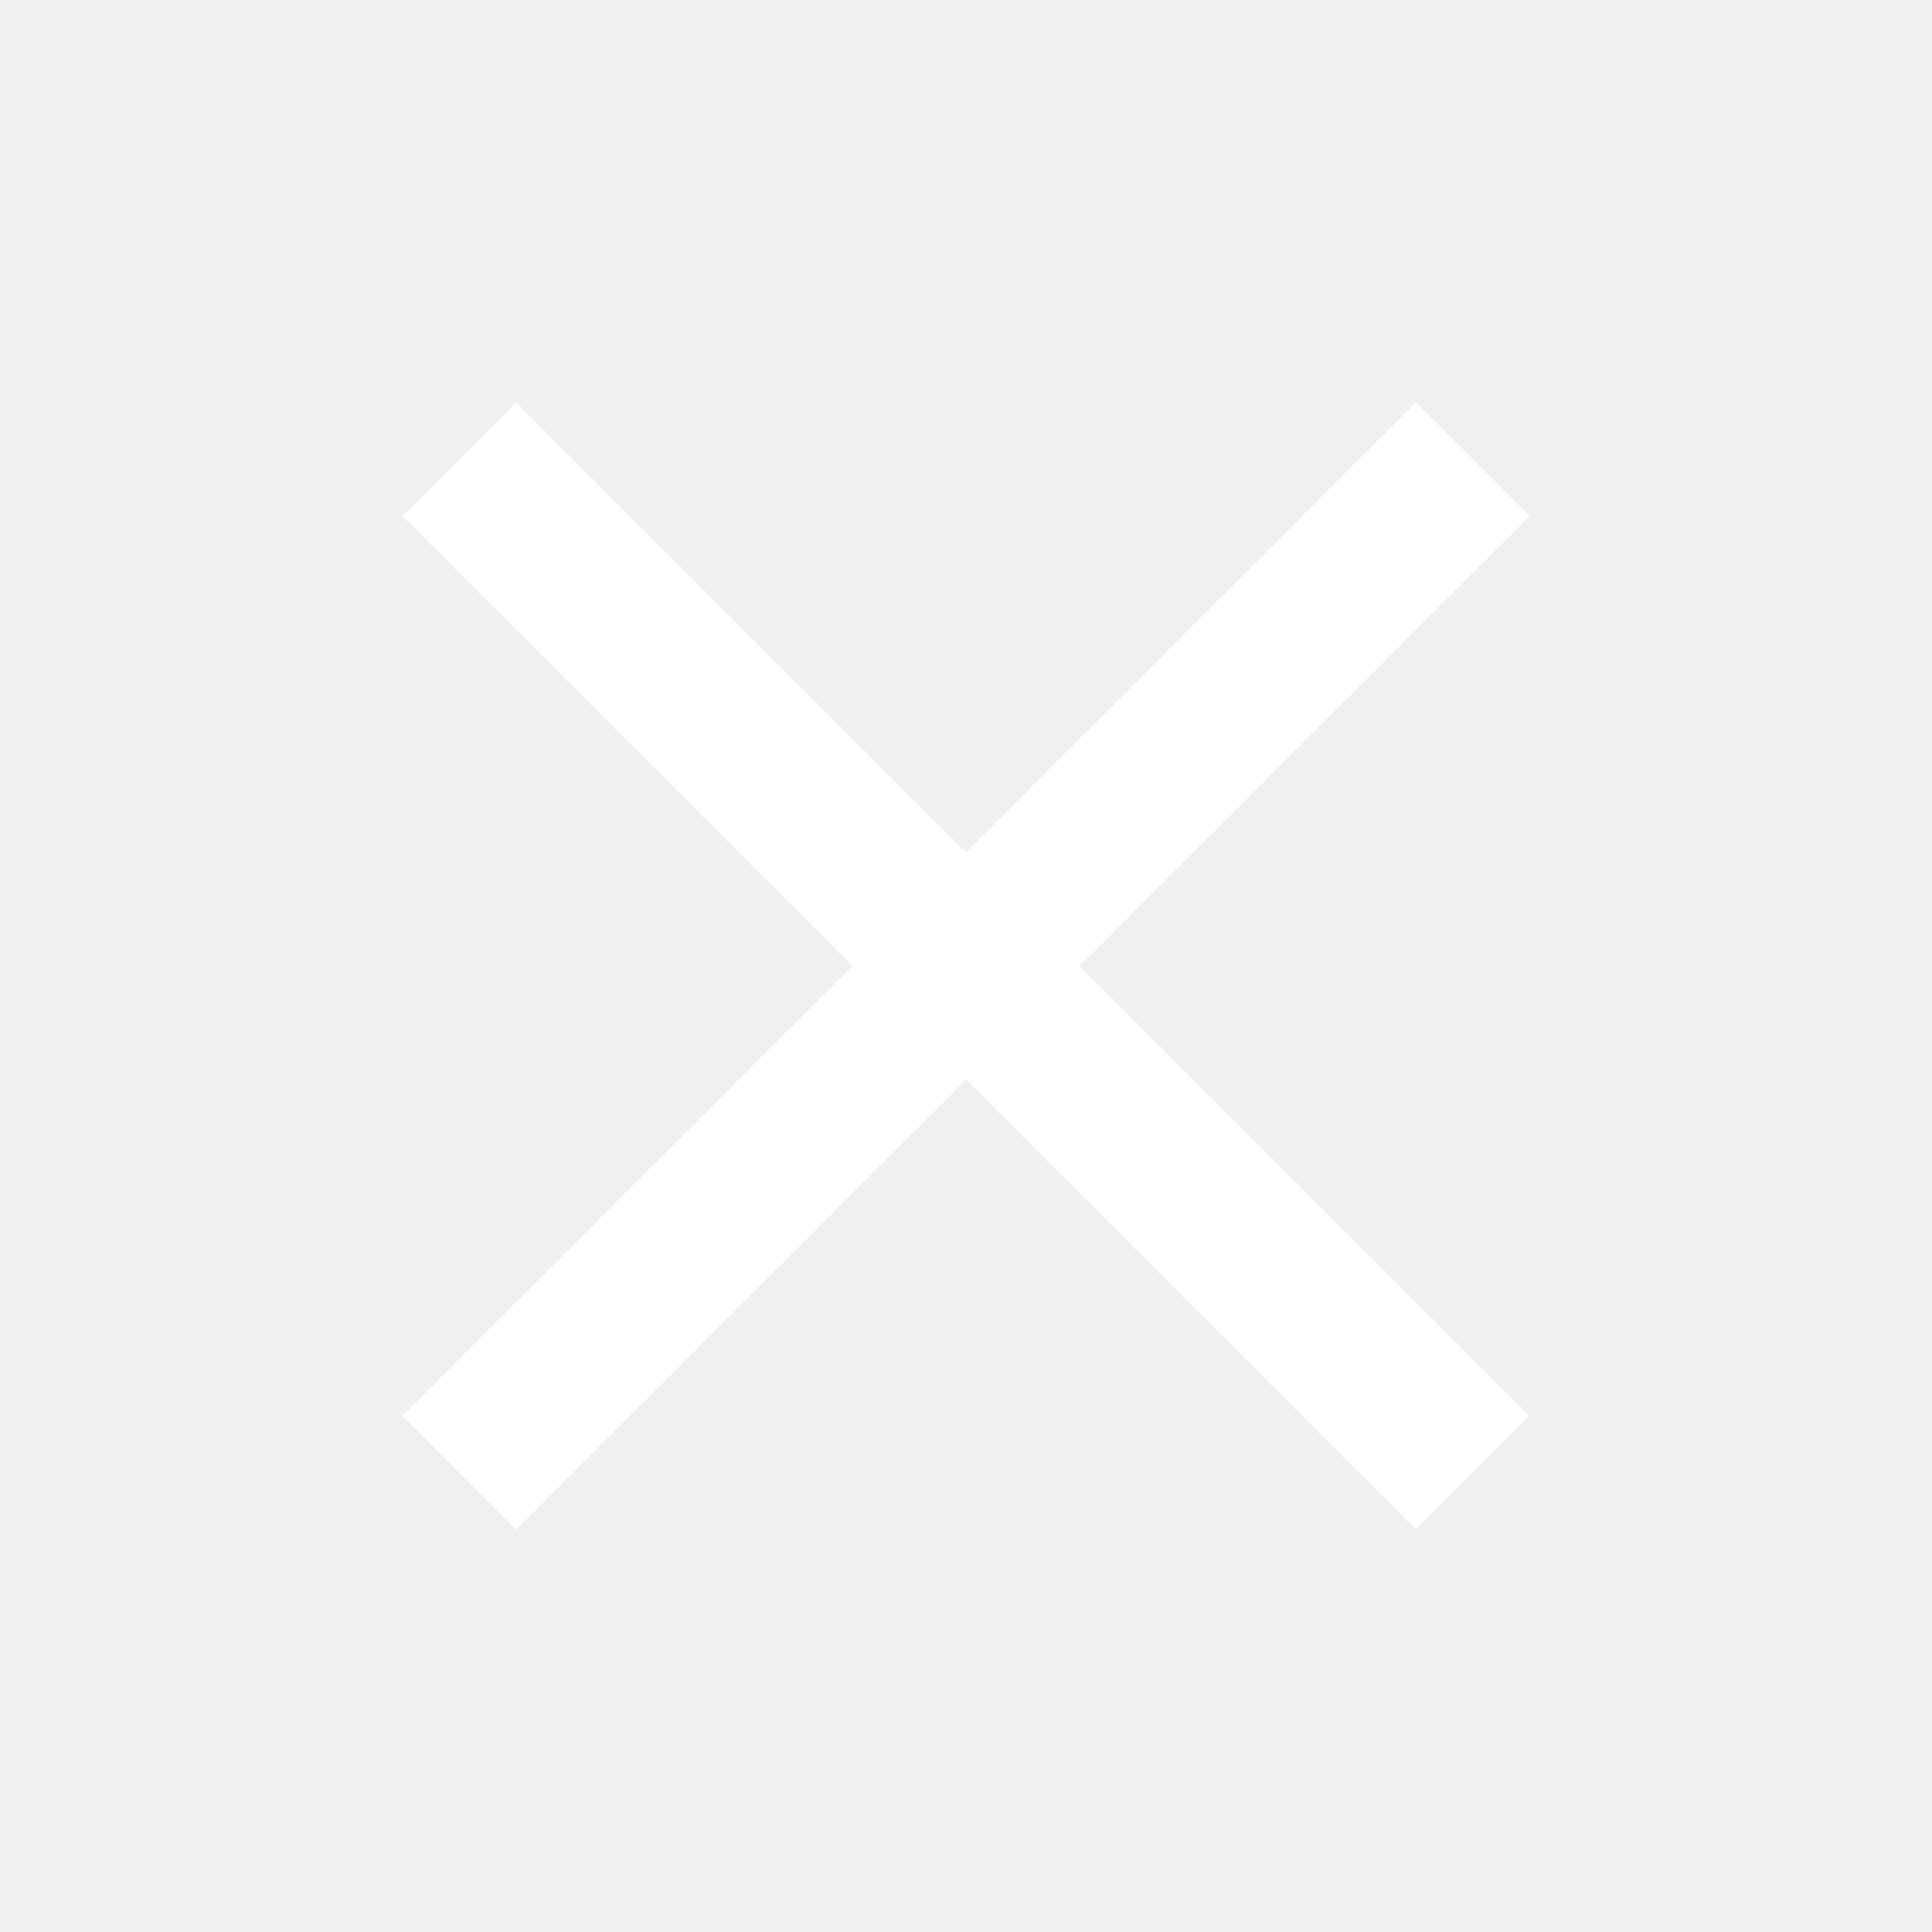
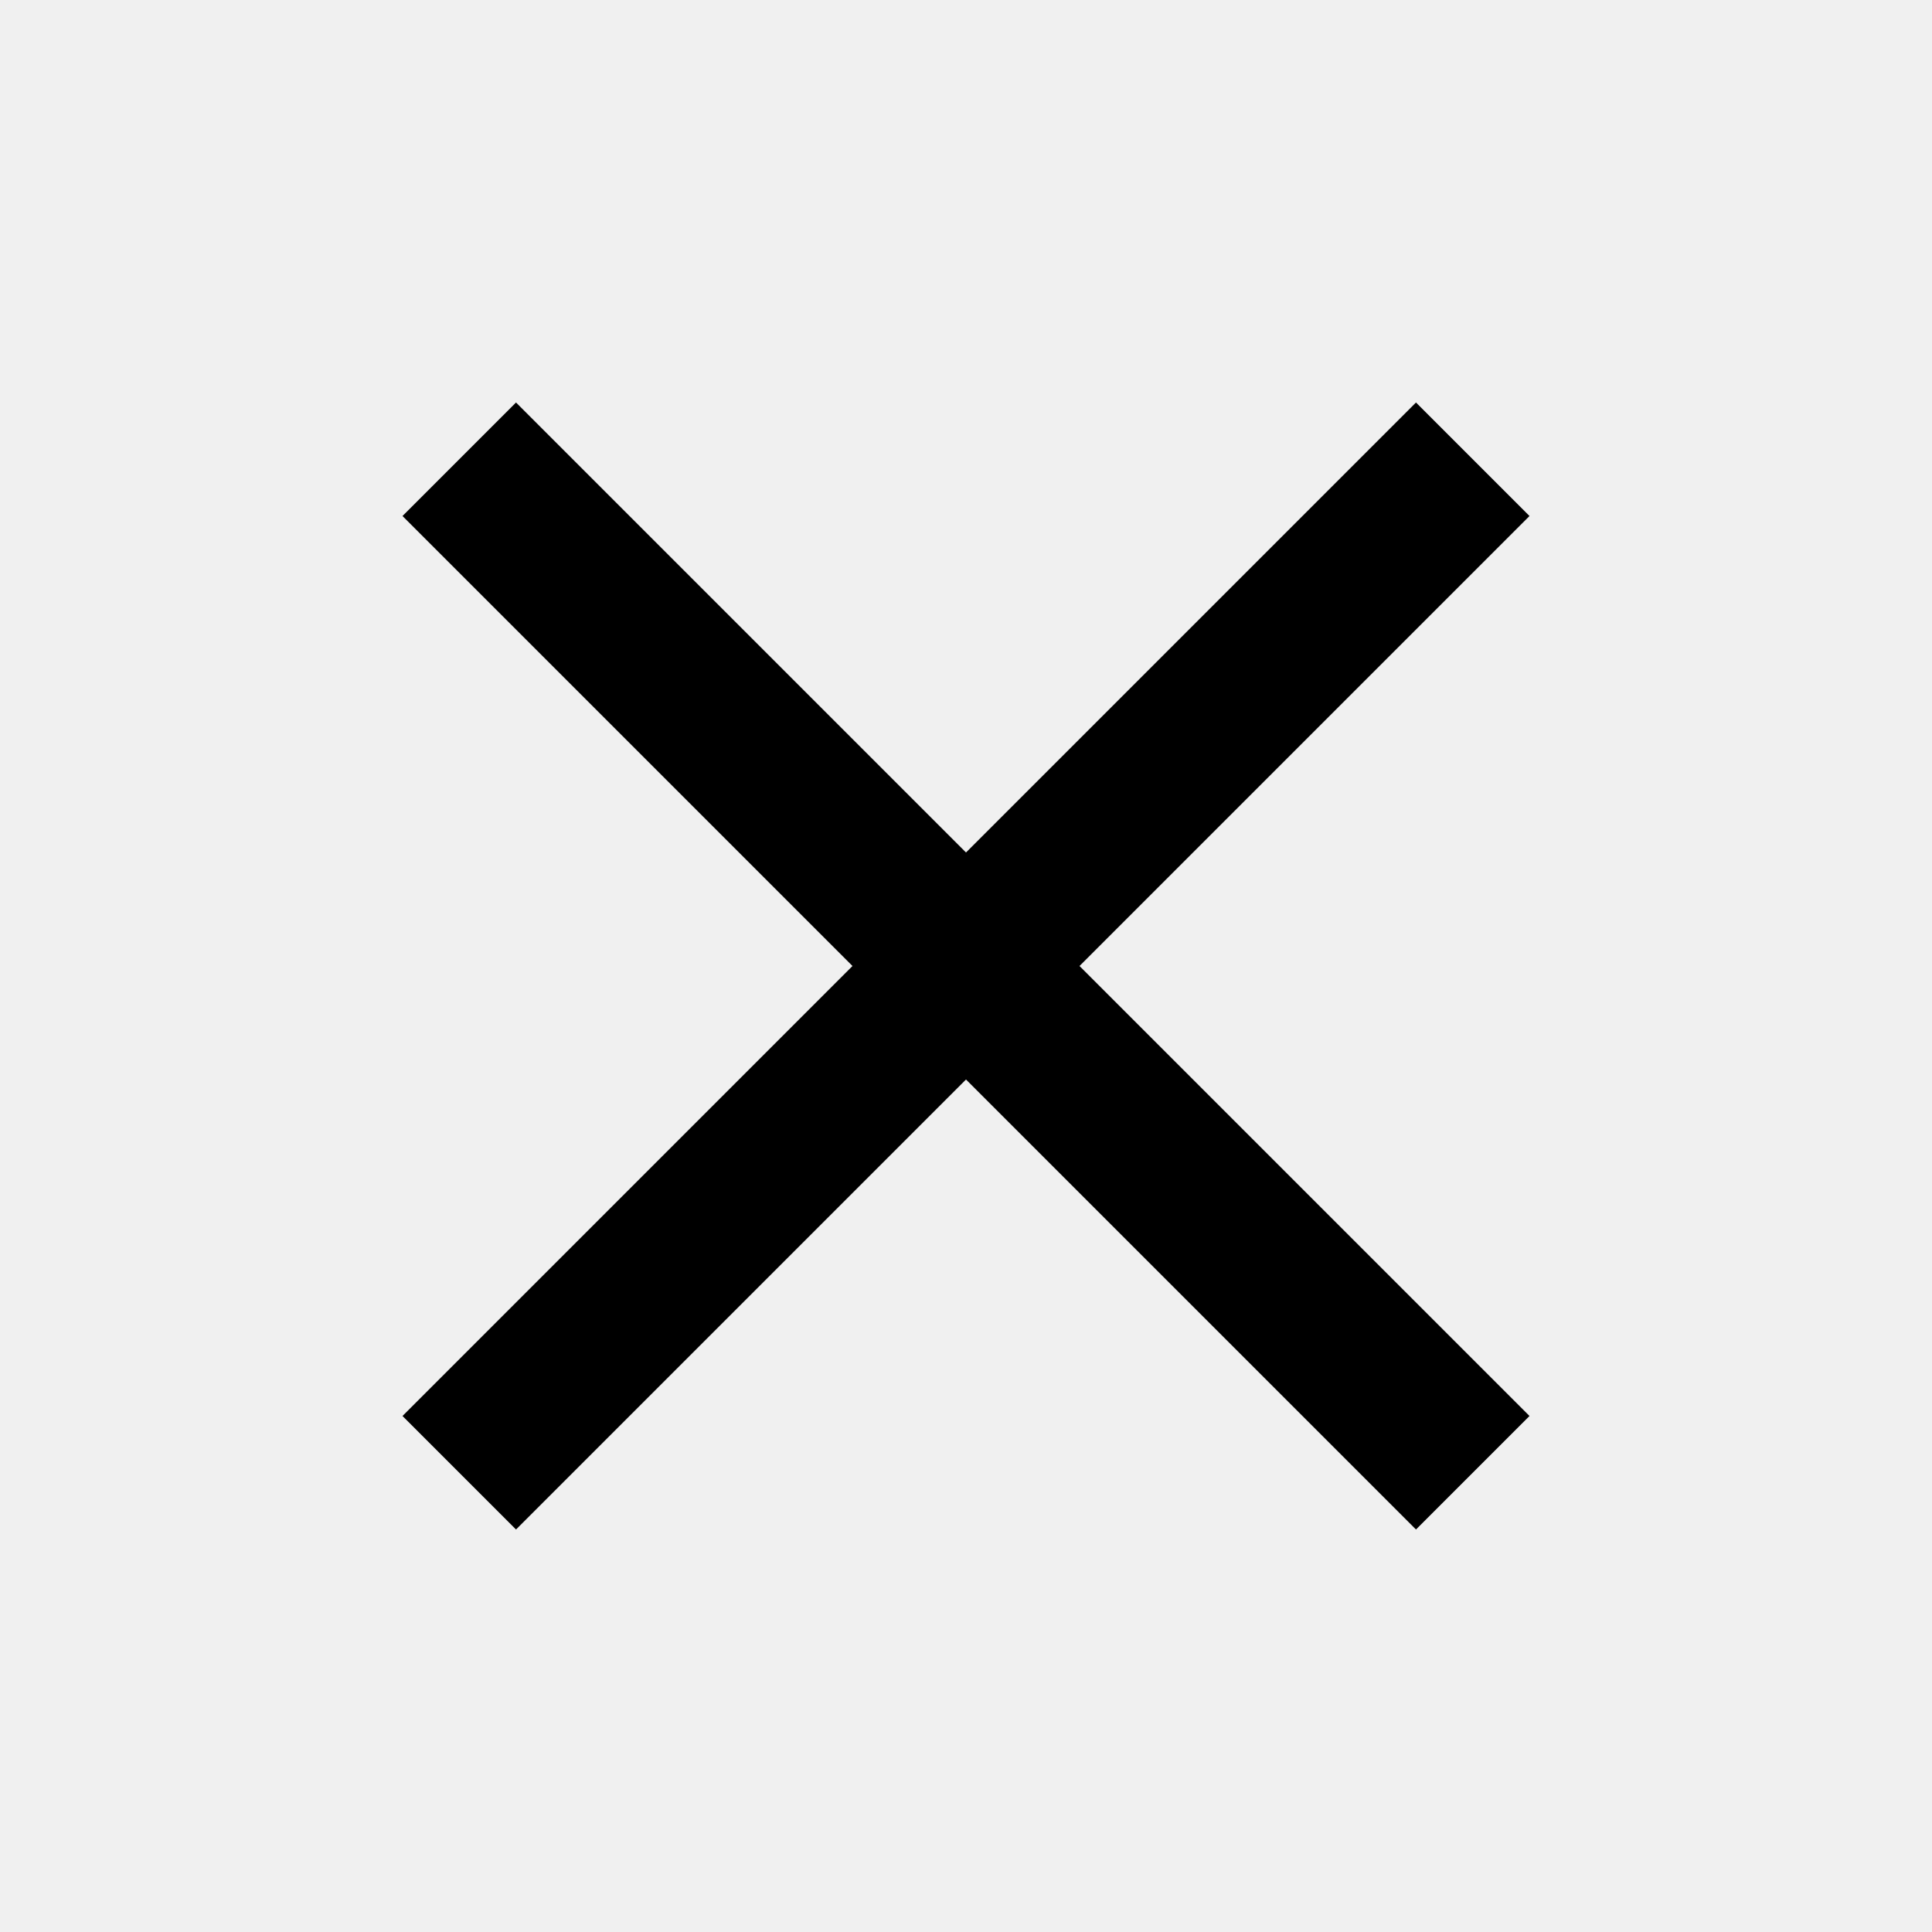
- <svg xmlns="http://www.w3.org/2000/svg" viewBox="0 0 24 24" fill="white">
+ <svg xmlns="http://www.w3.org/2000/svg" viewBox="0 0 24 24" fill="currentColor">
  <path d="M0 0h24v24H0z" fill="none" />
  <path d="M19 6.41L17.59 5 12 10.59 6.41 5 5 6.41 10.59 12 5 17.59 6.41 19 12 13.41 17.59 19 19 17.59 13.41 12z" />
</svg>
